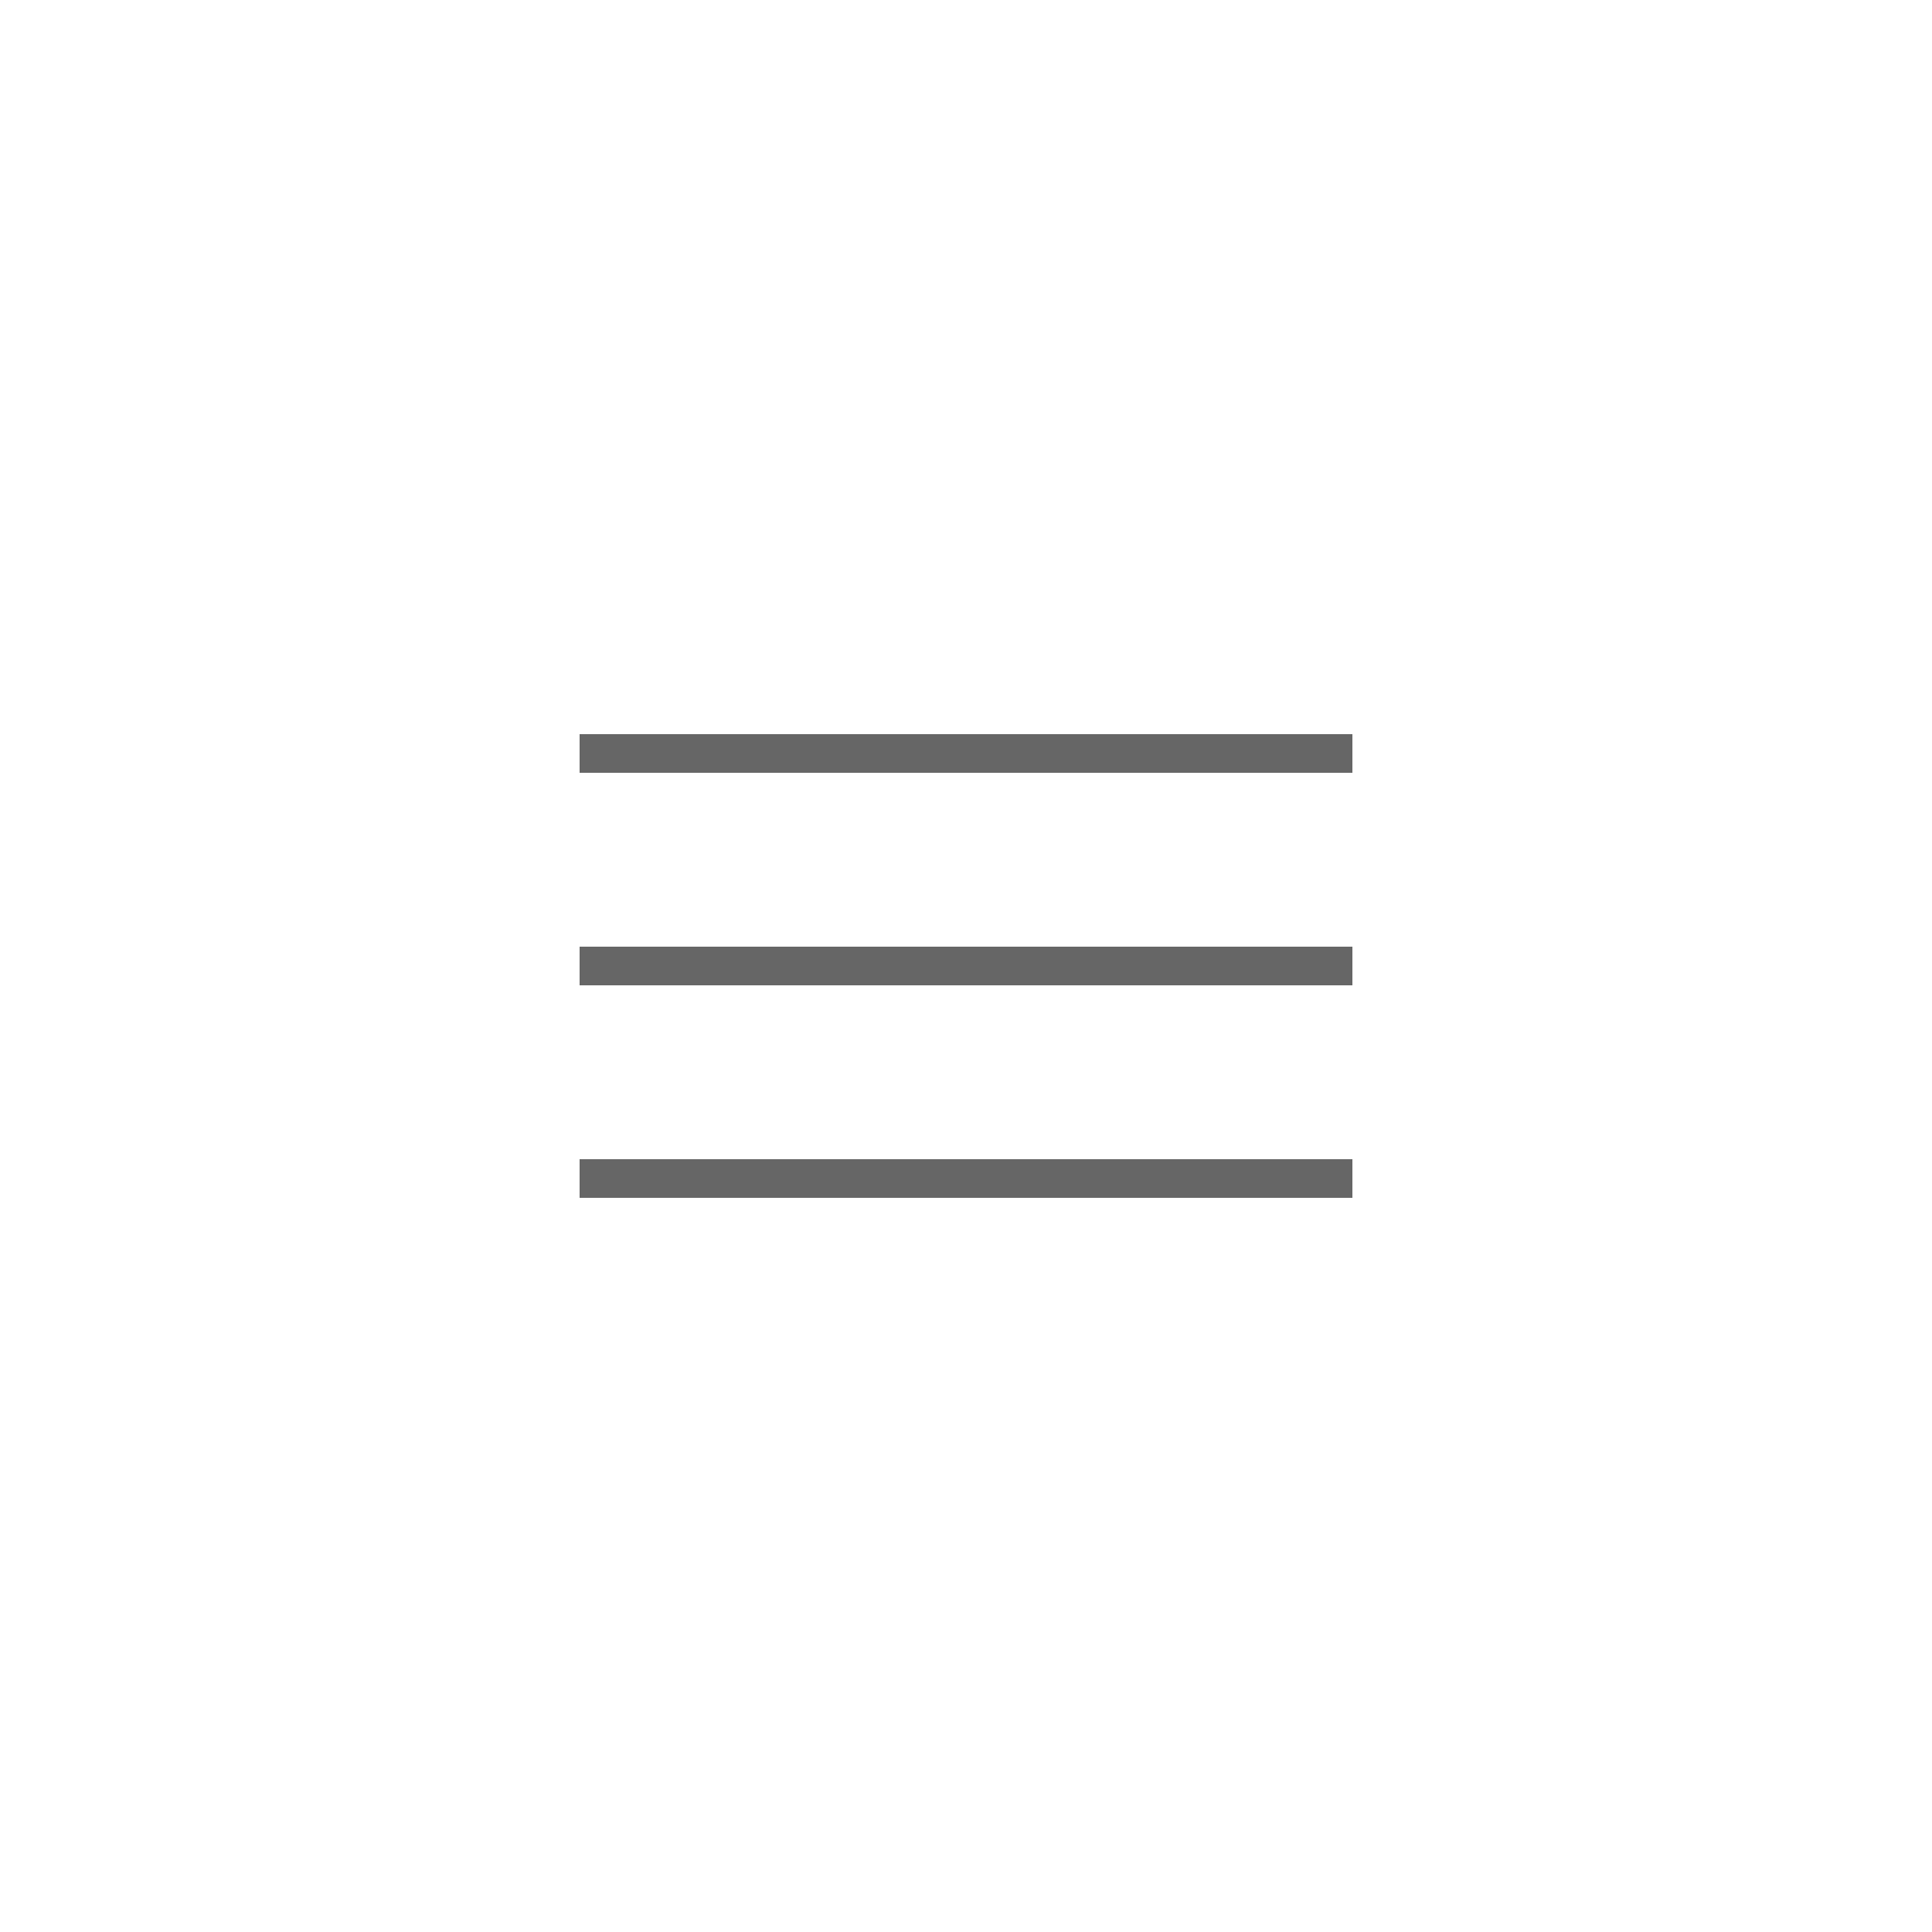
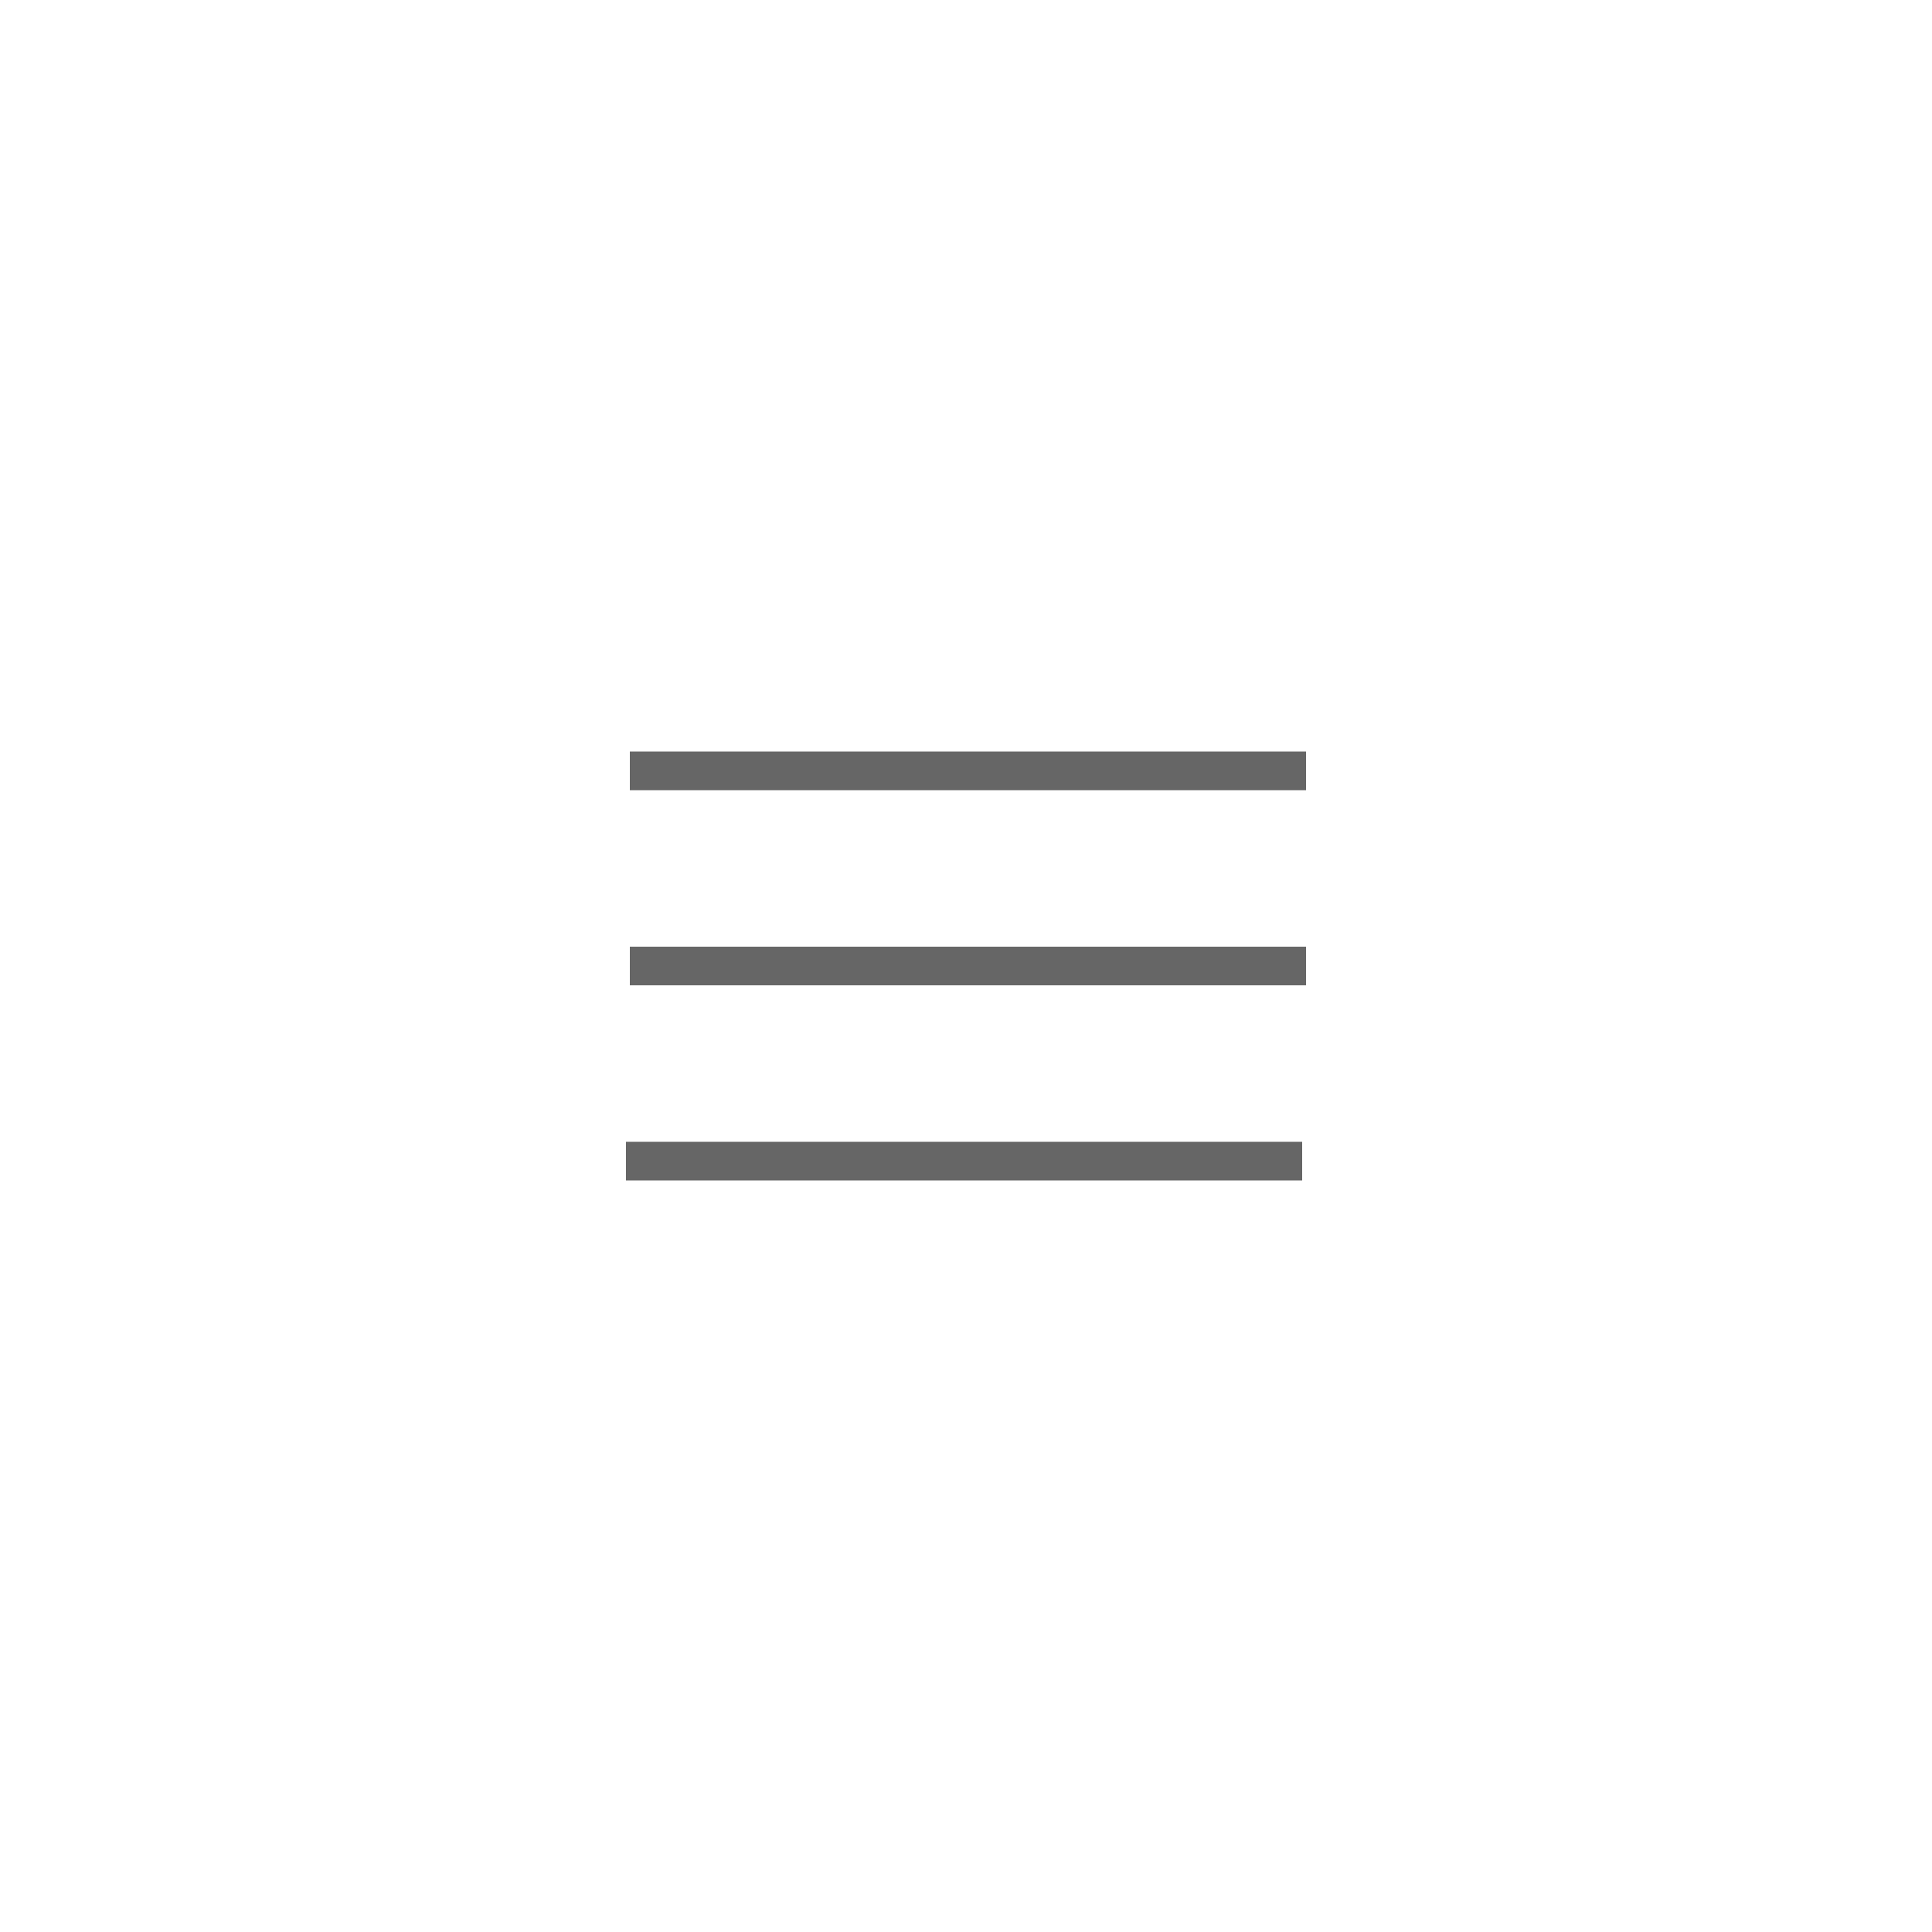
<svg xmlns="http://www.w3.org/2000/svg" version="1.1" id="Layer_1" x="0px" y="0px" viewBox="0 0 100 100" style="enable-background:new 0 0 100 100;" xml:space="preserve">
  <style type="text/css">
	.st0{fill:none;stroke:#666666;stroke-width:2;stroke-miterlimit:10;}
</style>
  <g>
-     <line class="st0" x1="30" y1="39" x2="70" y2="39" />
-     <line class="st0" x1="30" y1="50" x2="70" y2="50" />
-     <line class="st0" x1="30" y1="61" x2="70" y2="61" />
+     <line class="st0" x1="32.6" y1="39.9" x2="67.6" y2="39.9" />
+     <line class="st0" x1="32.6" y1="50" x2="67.6" y2="50" />
+     <line class="st0" x1="32.4" y1="60.1" x2="67.4" y2="60.1" />
  </g>
</svg>
